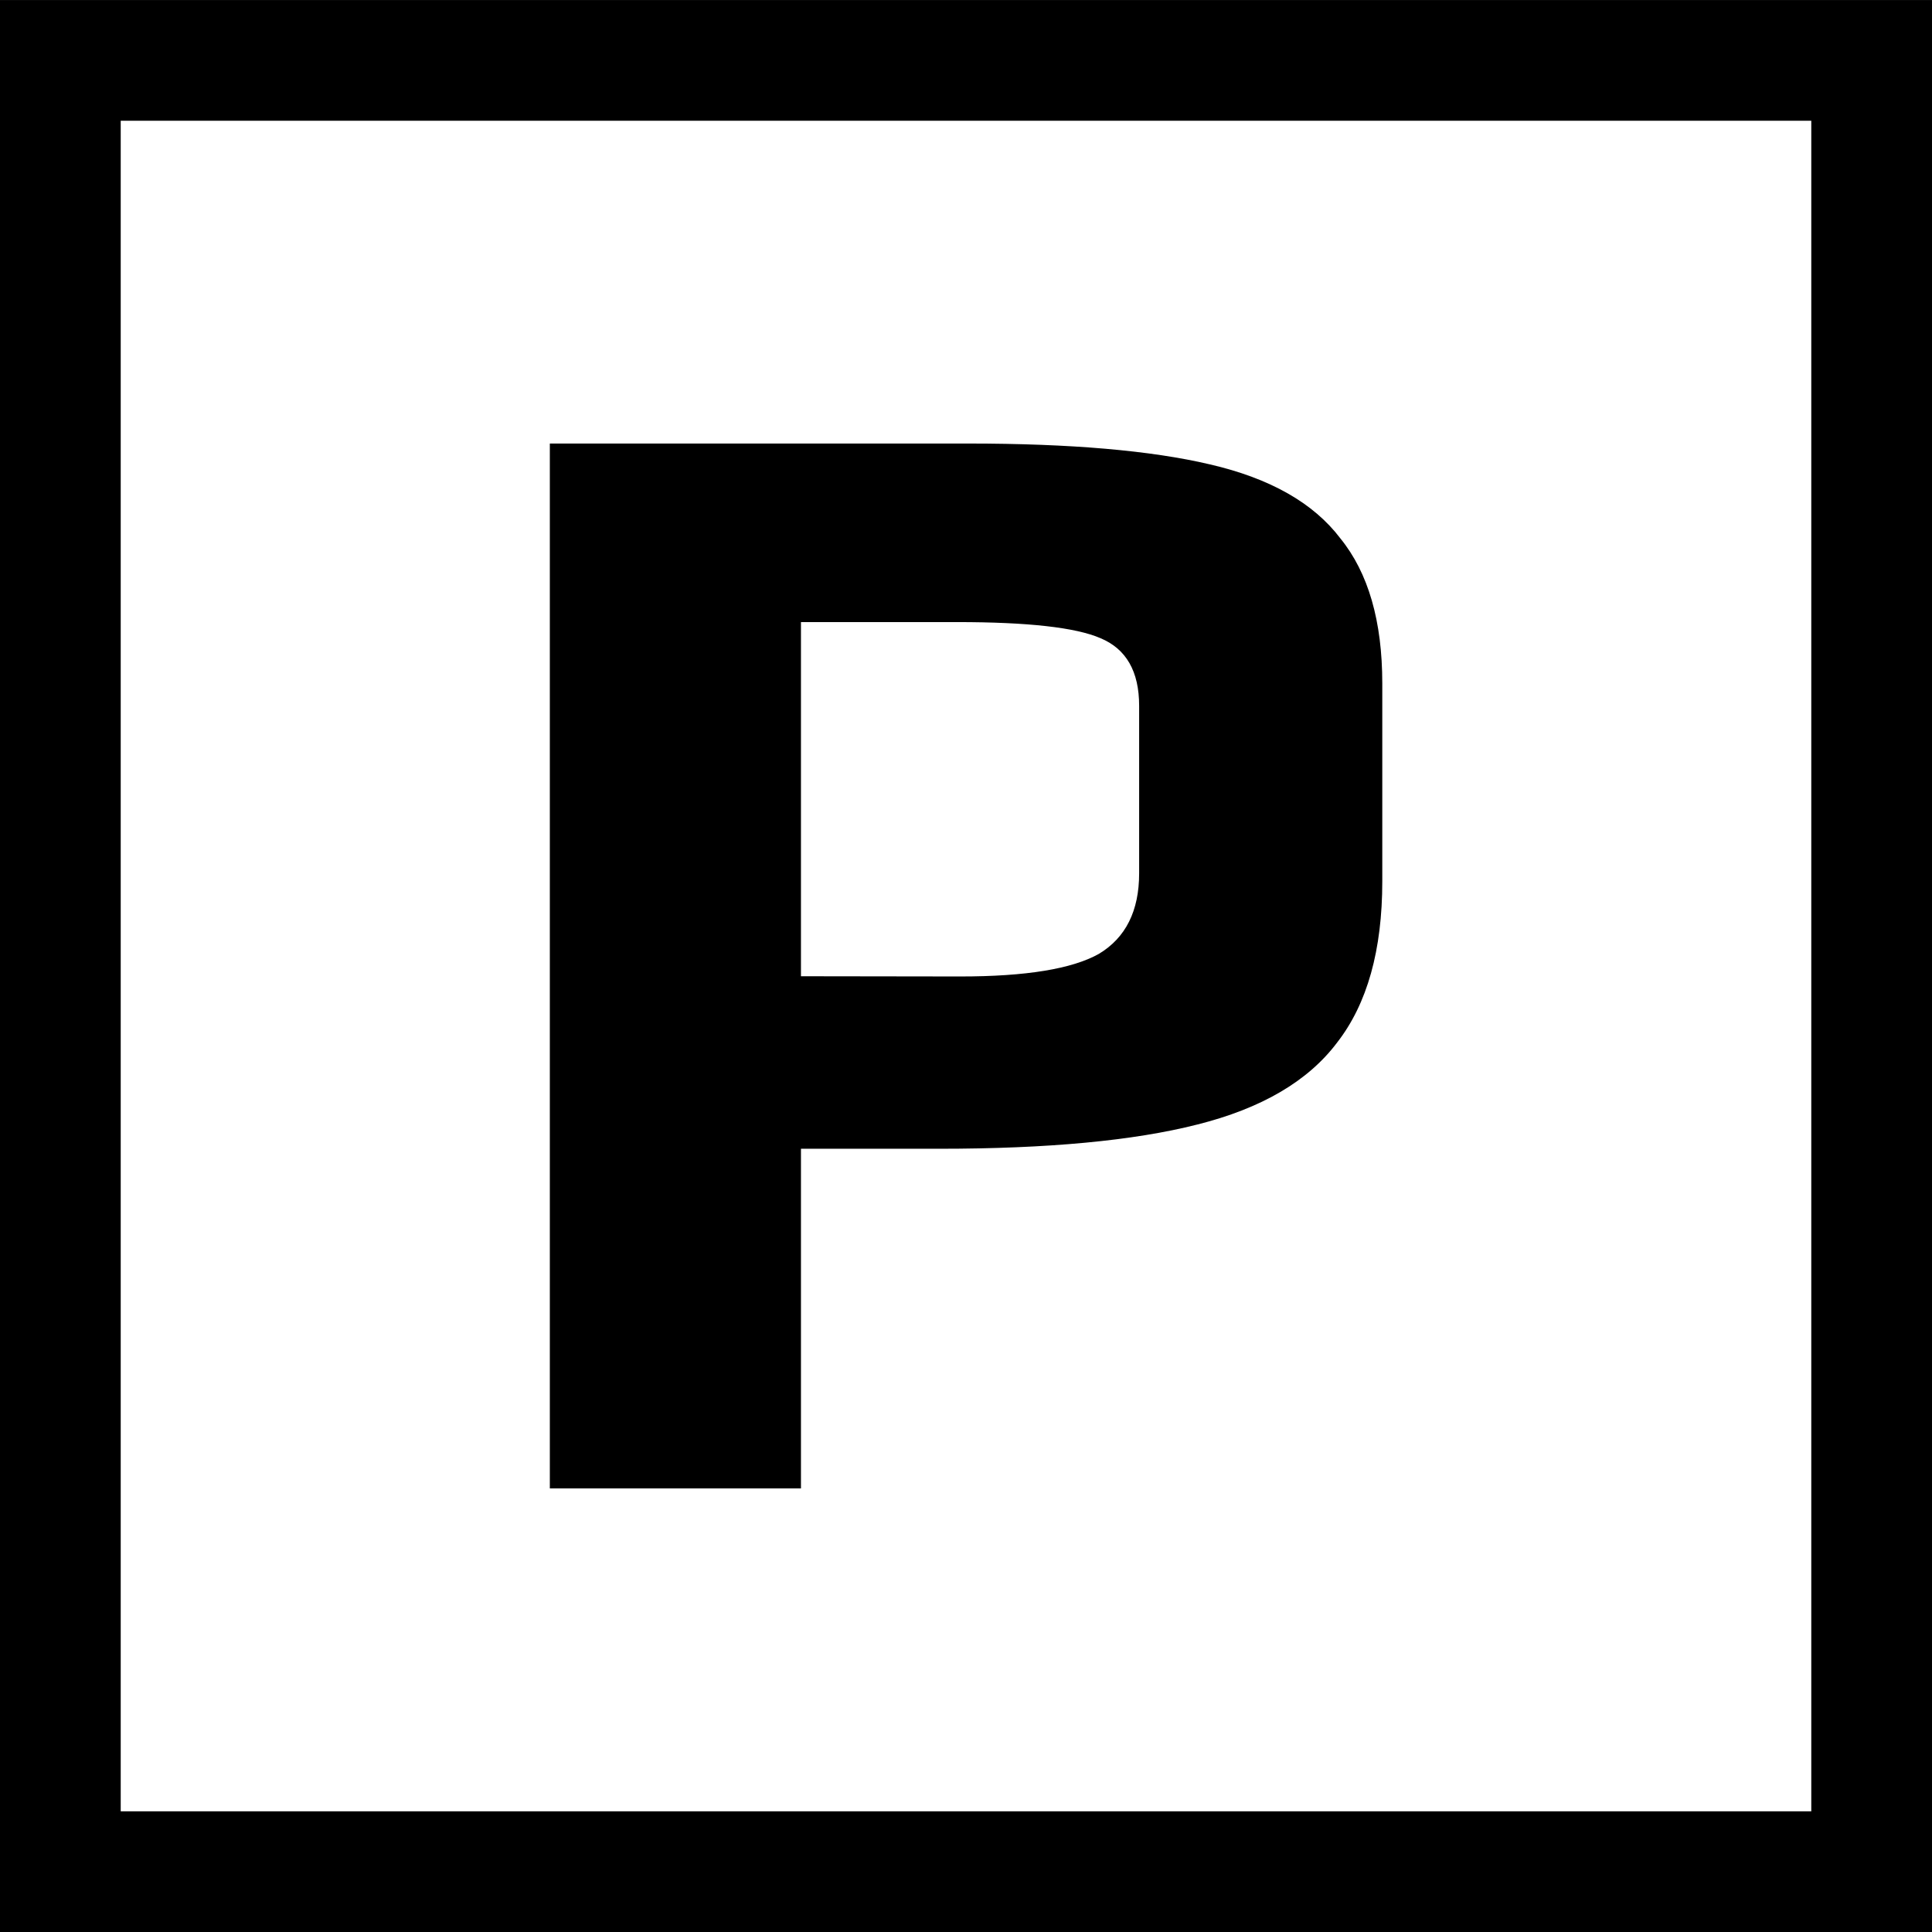
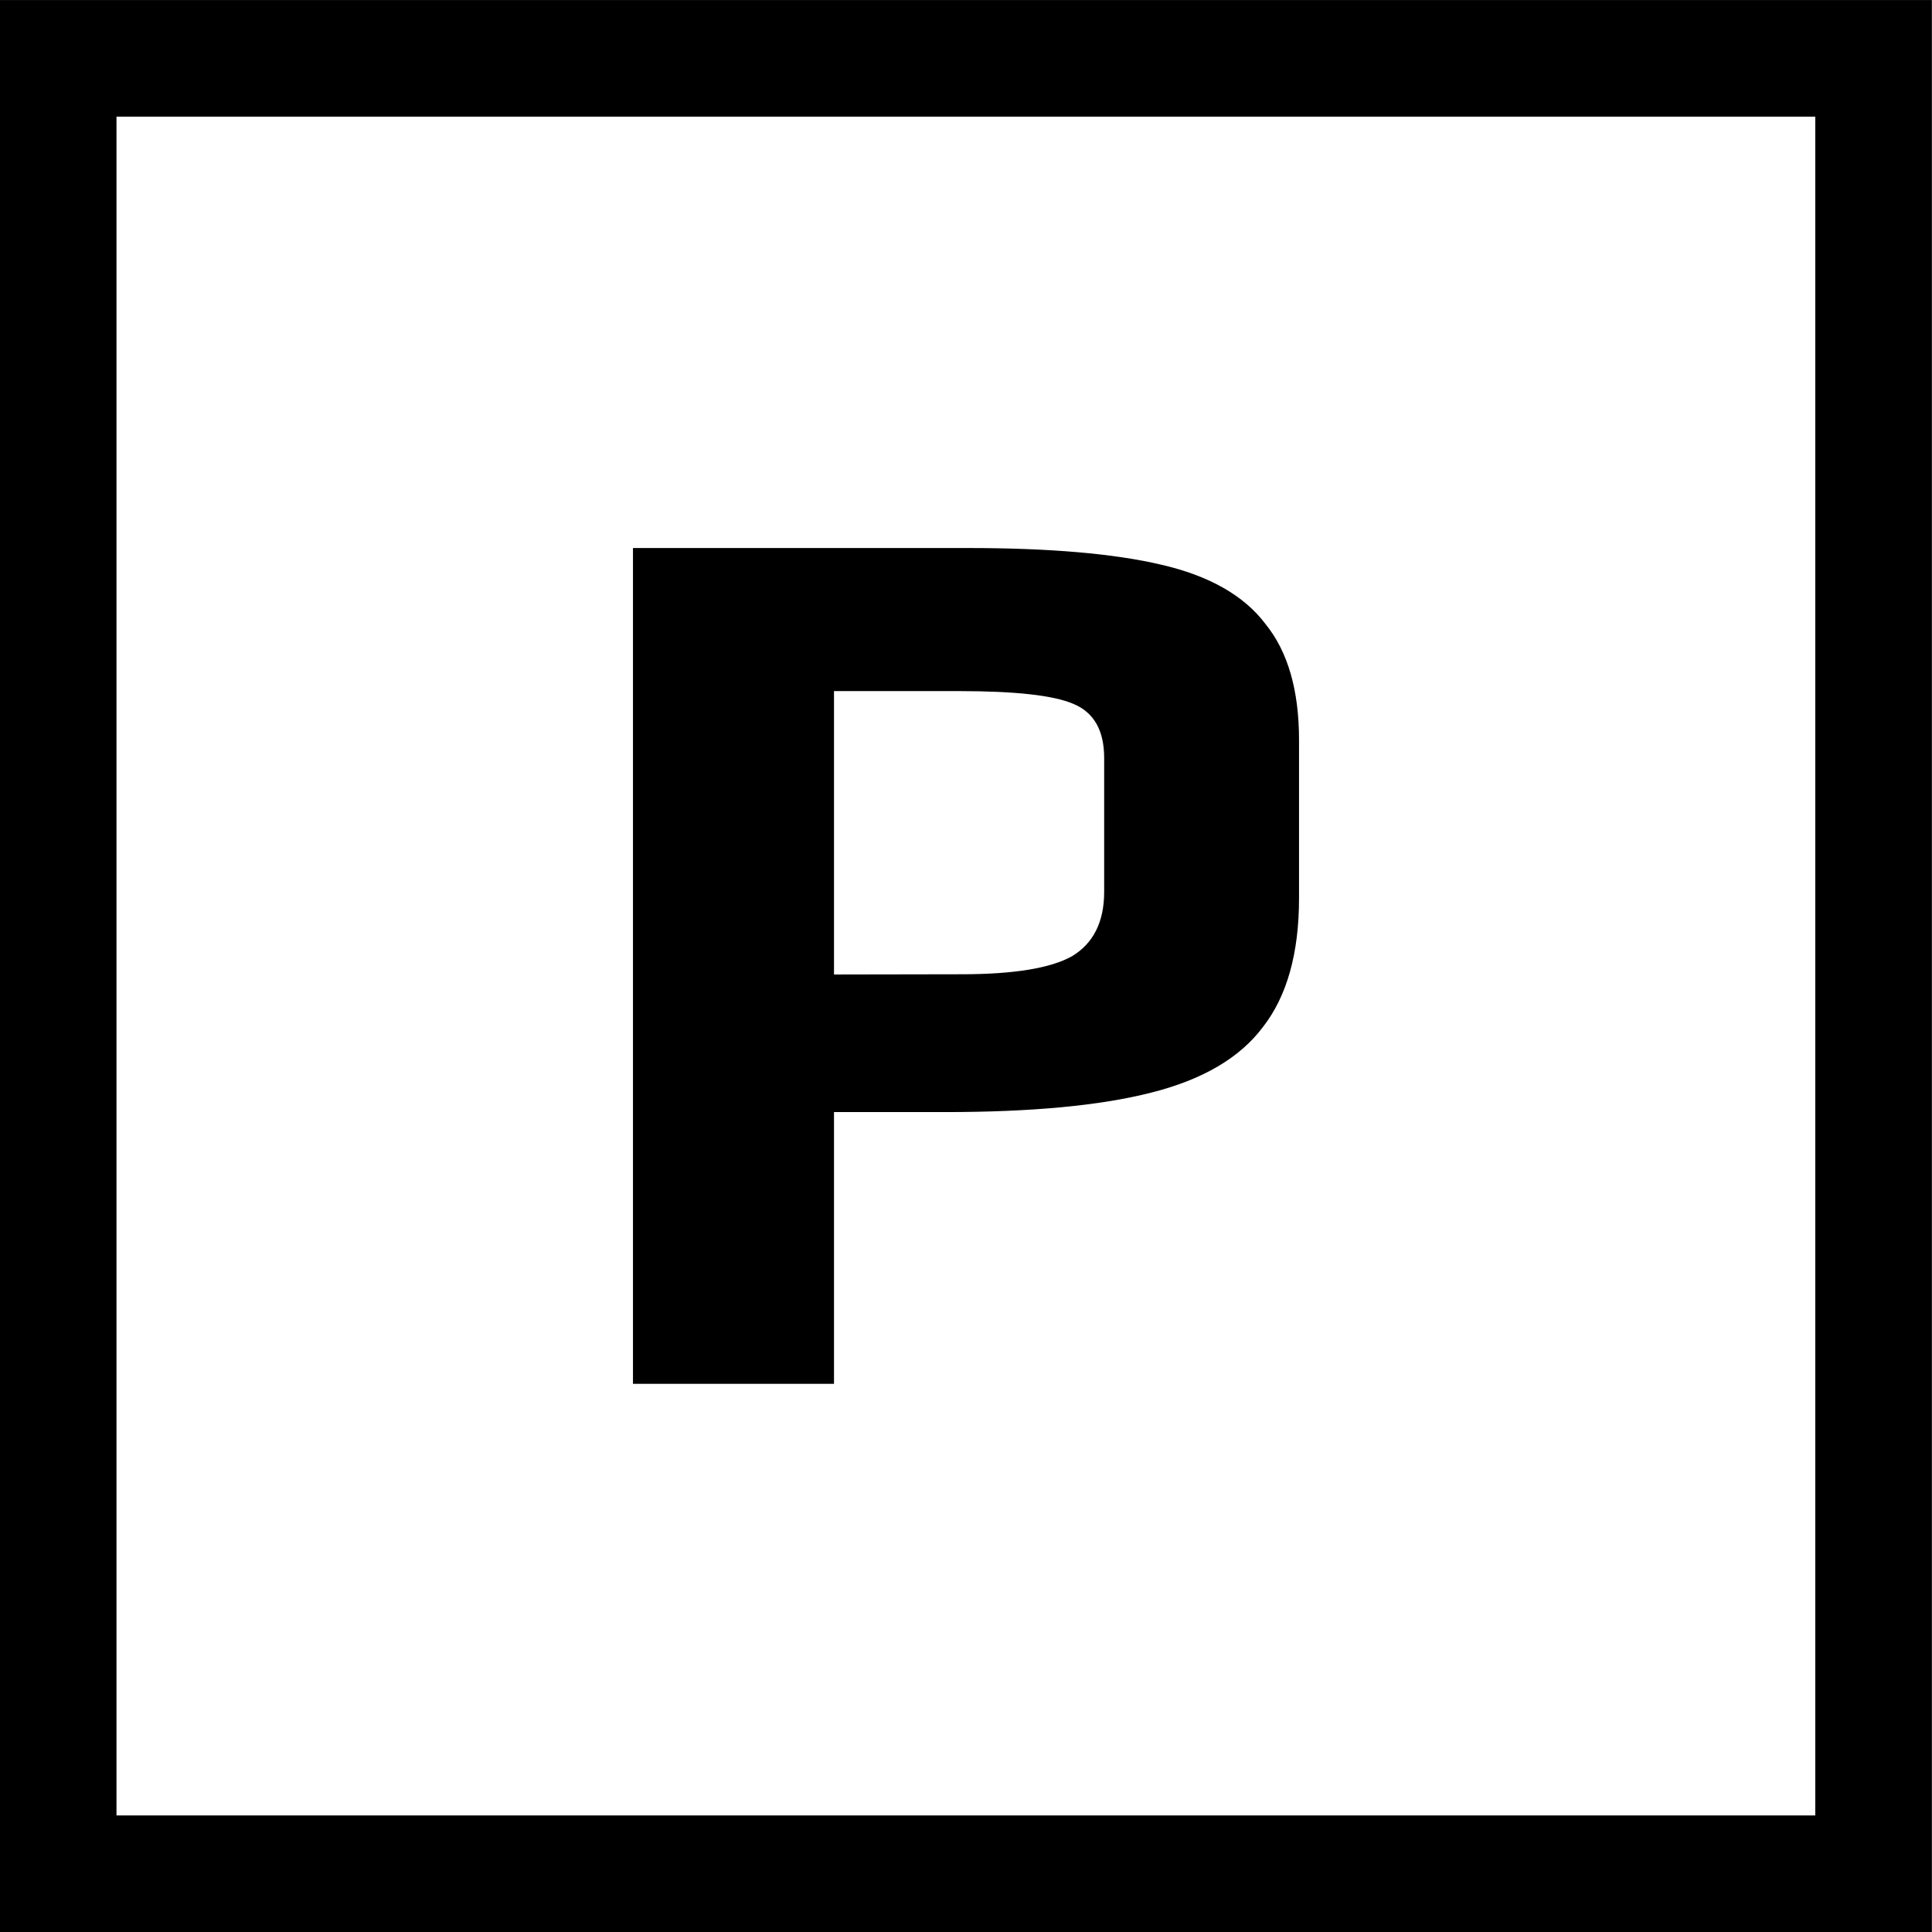
- <svg xmlns="http://www.w3.org/2000/svg" width="64" height="64" viewBox="0 0 16.933 16.933" version="1.1" id="svg8">
+ <svg xmlns="http://www.w3.org/2000/svg" width="32" height="32" viewBox="0 0 8.467 8.467" version="1.1" id="svg8">
  <defs id="defs2" />
-   <g id="layer1" transform="translate(0,-280.0667)">
-     <rect style="opacity:1;fill:#ffffff;fill-opacity:1;stroke:#000000;stroke-width:1.058;stroke-miterlimit:4;stroke-dasharray:none;stroke-dashoffset:0;stroke-opacity:1" id="rect833" width="15.875" height="15.875" x="0.529" y="280.596" />
-     <path d="m 4.819,283.954 h 3.669 q 1.341,0 2.117,0.183 0.79,0.183 1.143,0.649 0.367,0.452 0.367,1.27 v 1.736 q 0,0.903 -0.395,1.411 -0.381,0.508 -1.228,0.72 -0.833,0.212 -2.258,0.212 H 7.02 v 2.977 H 4.819 Z m 3.598,4.671 q 0.861,0 1.214,-0.198 0.353,-0.212 0.353,-0.706 v -1.468 q 0,-0.452 -0.339,-0.593 -0.325,-0.141 -1.256,-0.141 H 7.02 v 3.104 z" style="stroke-width:0.265" id="path852" />
+   <g id="layer1" transform="translate(0,-288.5333)">
+     <rect style="opacity:1;fill:#ffffff;fill-opacity:1;stroke:#000000;stroke-width:0.511;stroke-miterlimit:4;stroke-dasharray:none;stroke-dashoffset:0;stroke-opacity:1" id="rect817" width="7.956" height="7.956" x="0.255" y="288.789" />
+     <path d="m 2.774,290.935 h 1.468 q 0.536,0 0.847,0.073 0.316,0.073 0.457,0.26 0.147,0.181 0.147,0.508 v 0.694 q 0,0.361 -0.158,0.564 -0.152,0.203 -0.491,0.288 -0.333,0.085 -0.903,0.085 H 3.655 v 1.191 H 2.774 Z m 1.439,1.868 q 0.344,0 0.485,-0.079 0.141,-0.085 0.141,-0.282 v -0.587 q 0,-0.181 -0.135,-0.237 -0.13,-0.056 -0.502,-0.056 H 3.655 v 1.242 z" style="stroke-width:0.265" id="path893" />
  </g>
</svg>
